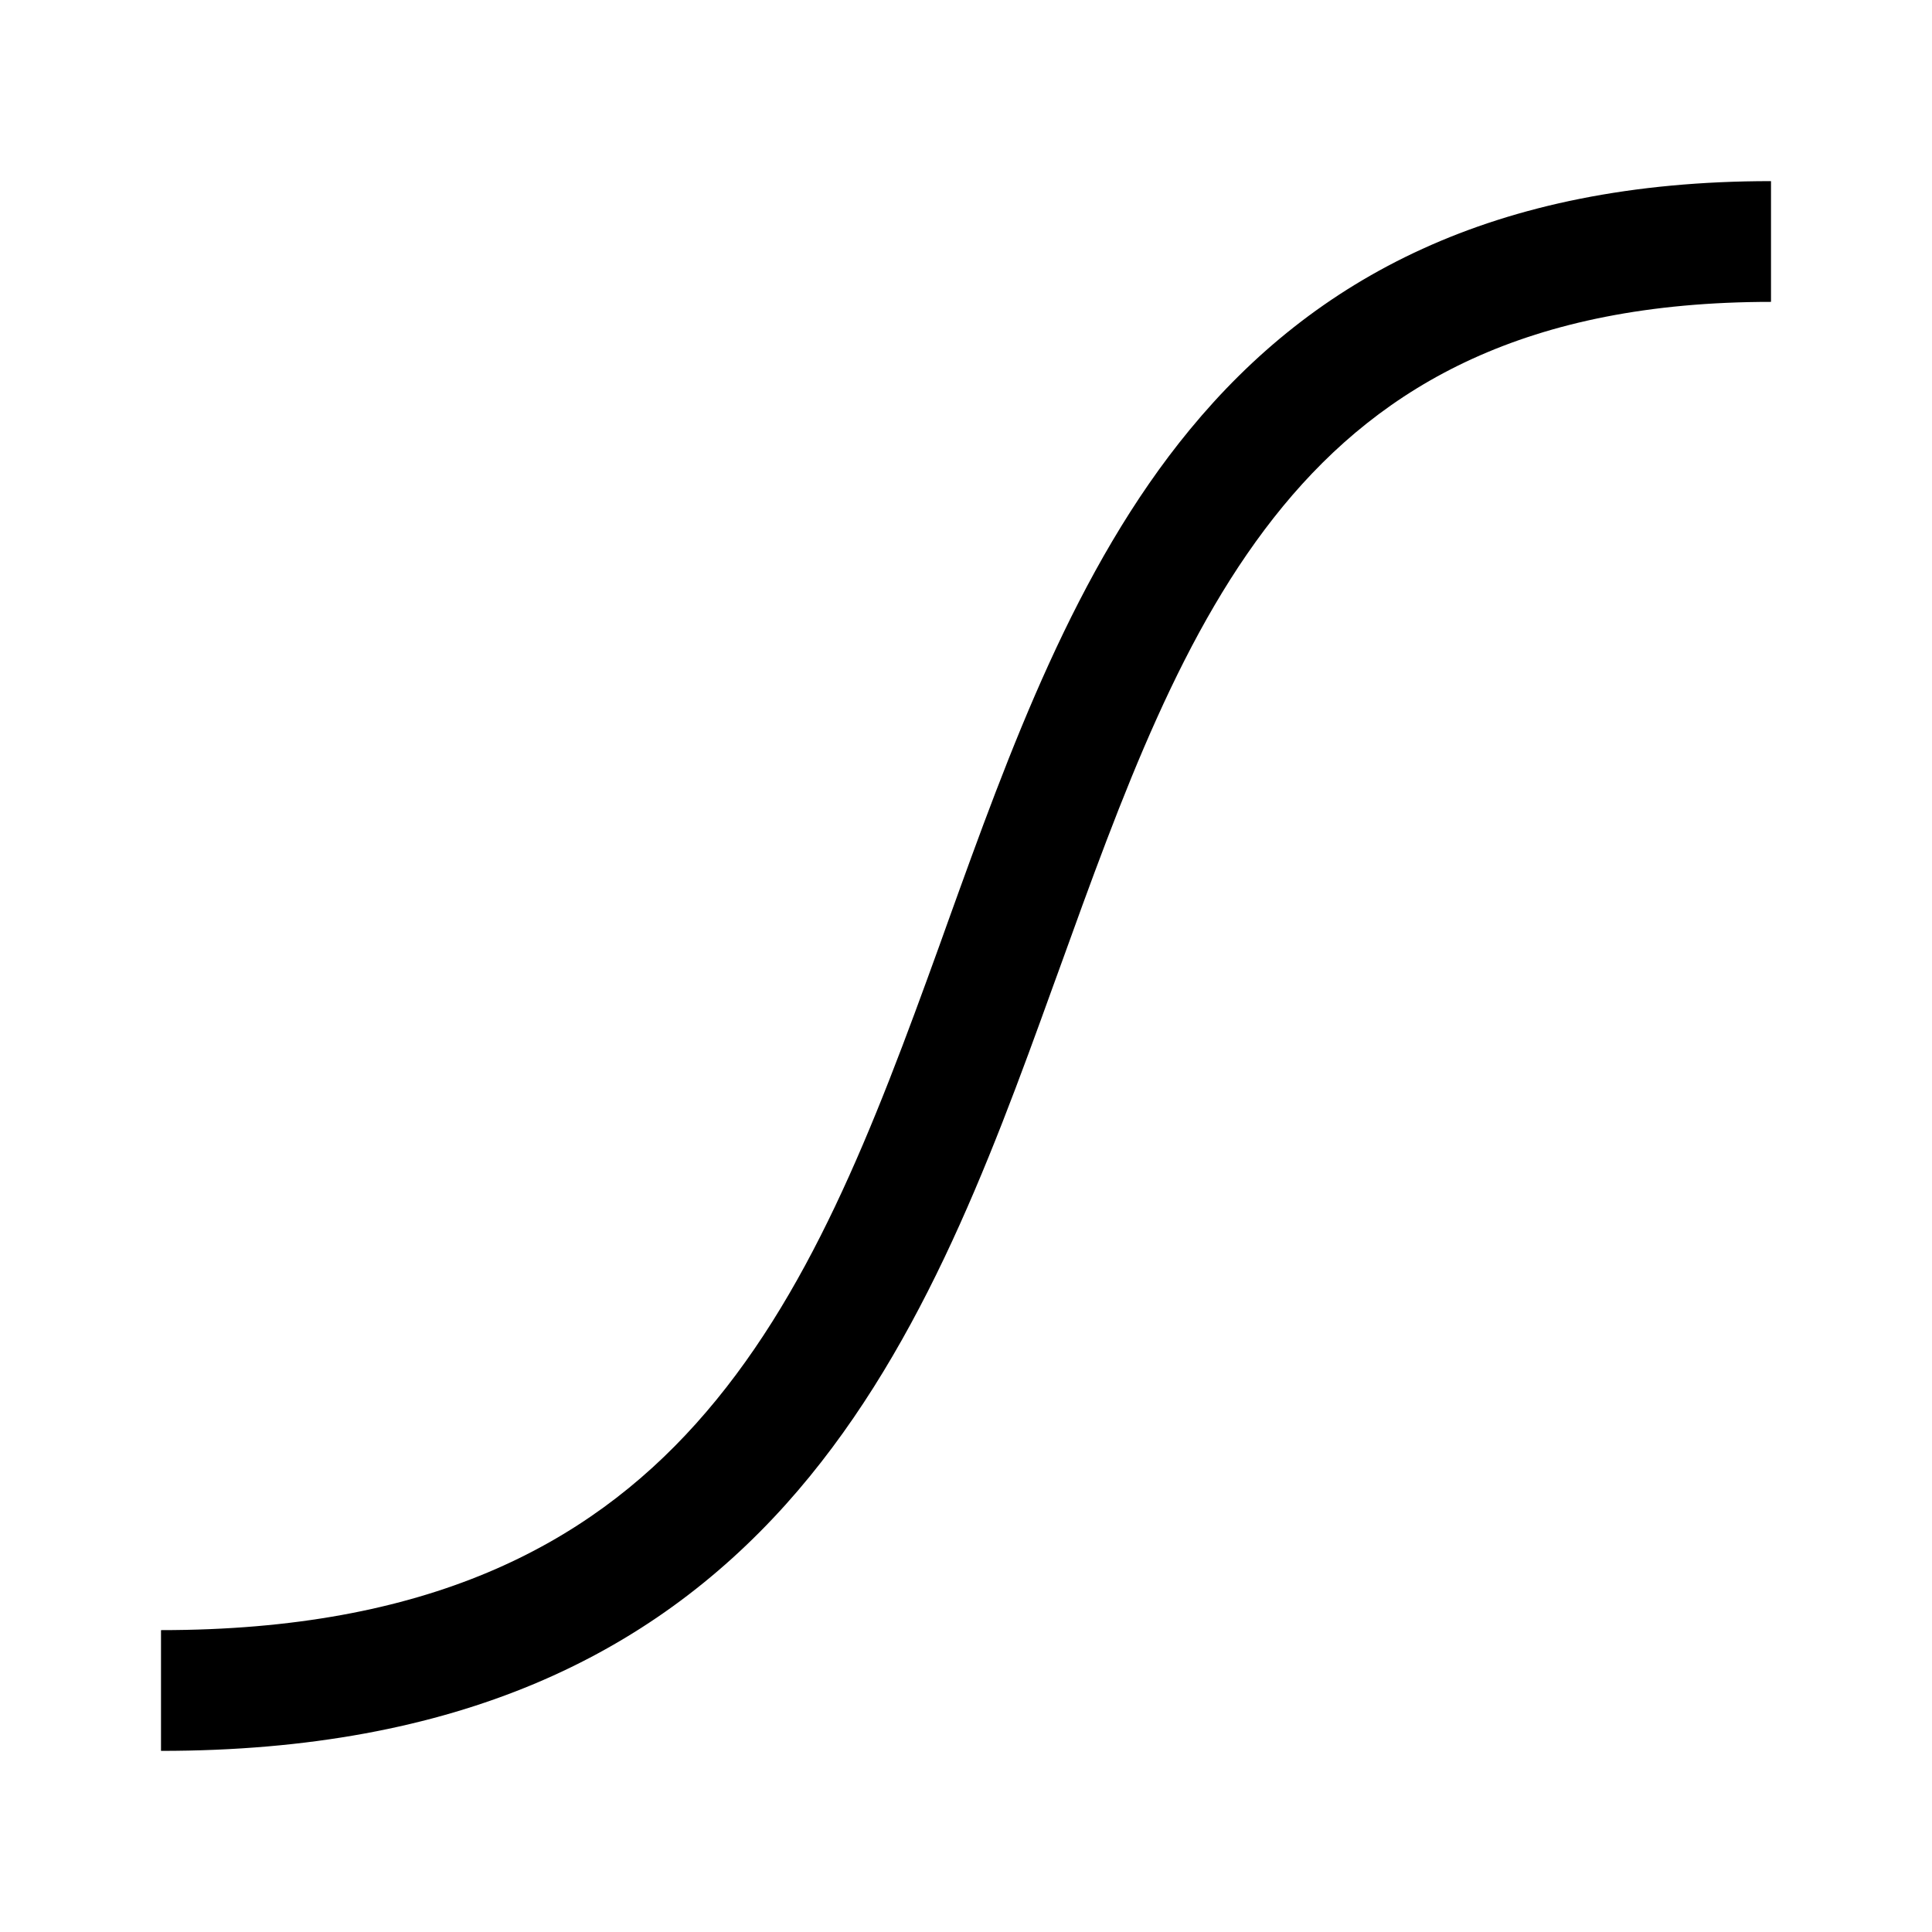
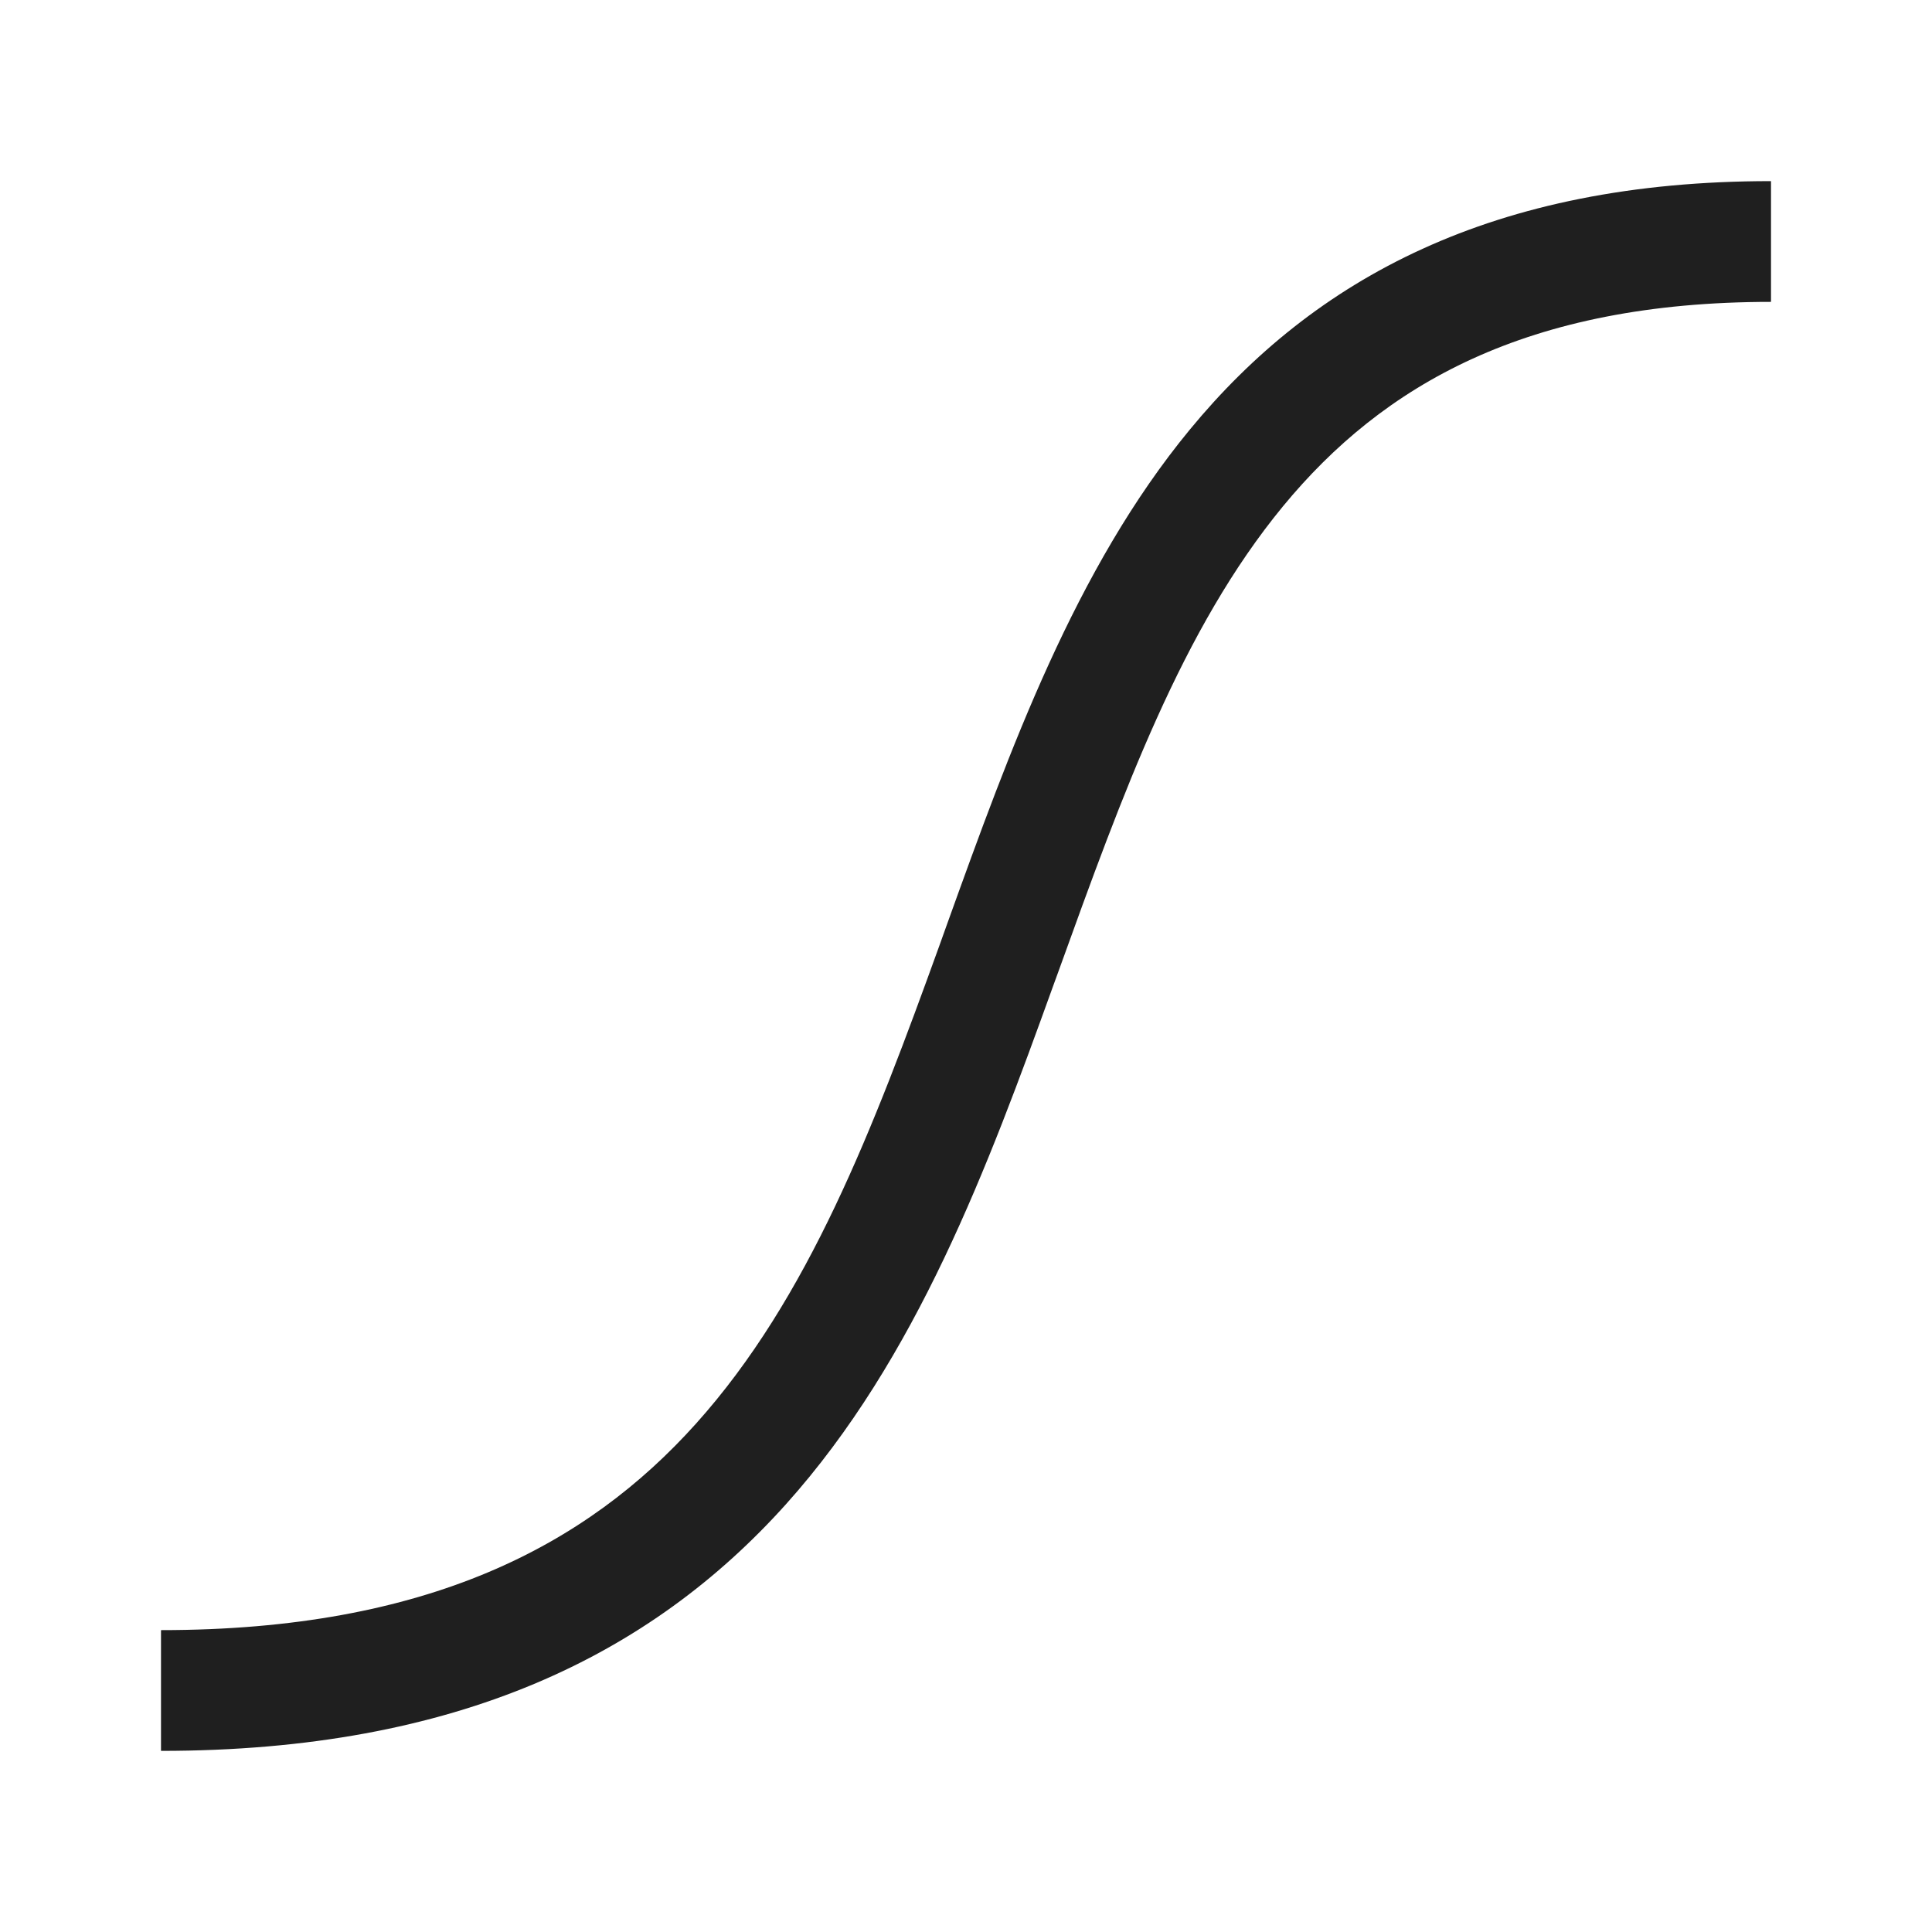
- <svg xmlns="http://www.w3.org/2000/svg" width="24" height="24" viewBox="0 0 24 24">
-   <path fill-rule="evenodd" clip-rule="evenodd" d="M14.781 5.336C16.323 3.464 18.541 2.25 22 2.25V3.75C18.959 3.75 17.177 4.786 15.938 6.289C14.684 7.812 13.949 9.848 13.15 12.063C13.127 12.127 13.104 12.191 13.08 12.255C12.276 14.483 11.39 16.875 9.761 18.689C8.087 20.552 5.688 21.75 2 21.75V20.25C5.312 20.25 7.288 19.198 8.645 17.686C10.047 16.125 10.849 14.017 11.67 11.745C11.705 11.647 11.741 11.548 11.776 11.449C12.542 9.323 13.356 7.064 14.781 5.336Z" />
+ <svg xmlns="http://www.w3.org/2000/svg" width="24" height="24" viewBox="0 0 24 24" fill="none">
+   <path fill-rule="evenodd" clip-rule="evenodd" d="M14.781 5.336C16.323 3.464 18.541 2.25 22 2.25V3.75C18.959 3.75 17.177 4.786 15.938 6.289C14.684 7.812 13.949 9.848 13.15 12.063C13.127 12.127 13.104 12.191 13.08 12.255C12.276 14.483 11.39 16.875 9.761 18.689C8.087 20.552 5.688 21.75 2 21.75V20.25C5.312 20.25 7.288 19.198 8.645 17.686C10.047 16.125 10.849 14.017 11.67 11.745C11.705 11.647 11.741 11.548 11.776 11.449C12.542 9.323 13.356 7.064 14.781 5.336Z" fill="#1F1F1F" />
</svg>
